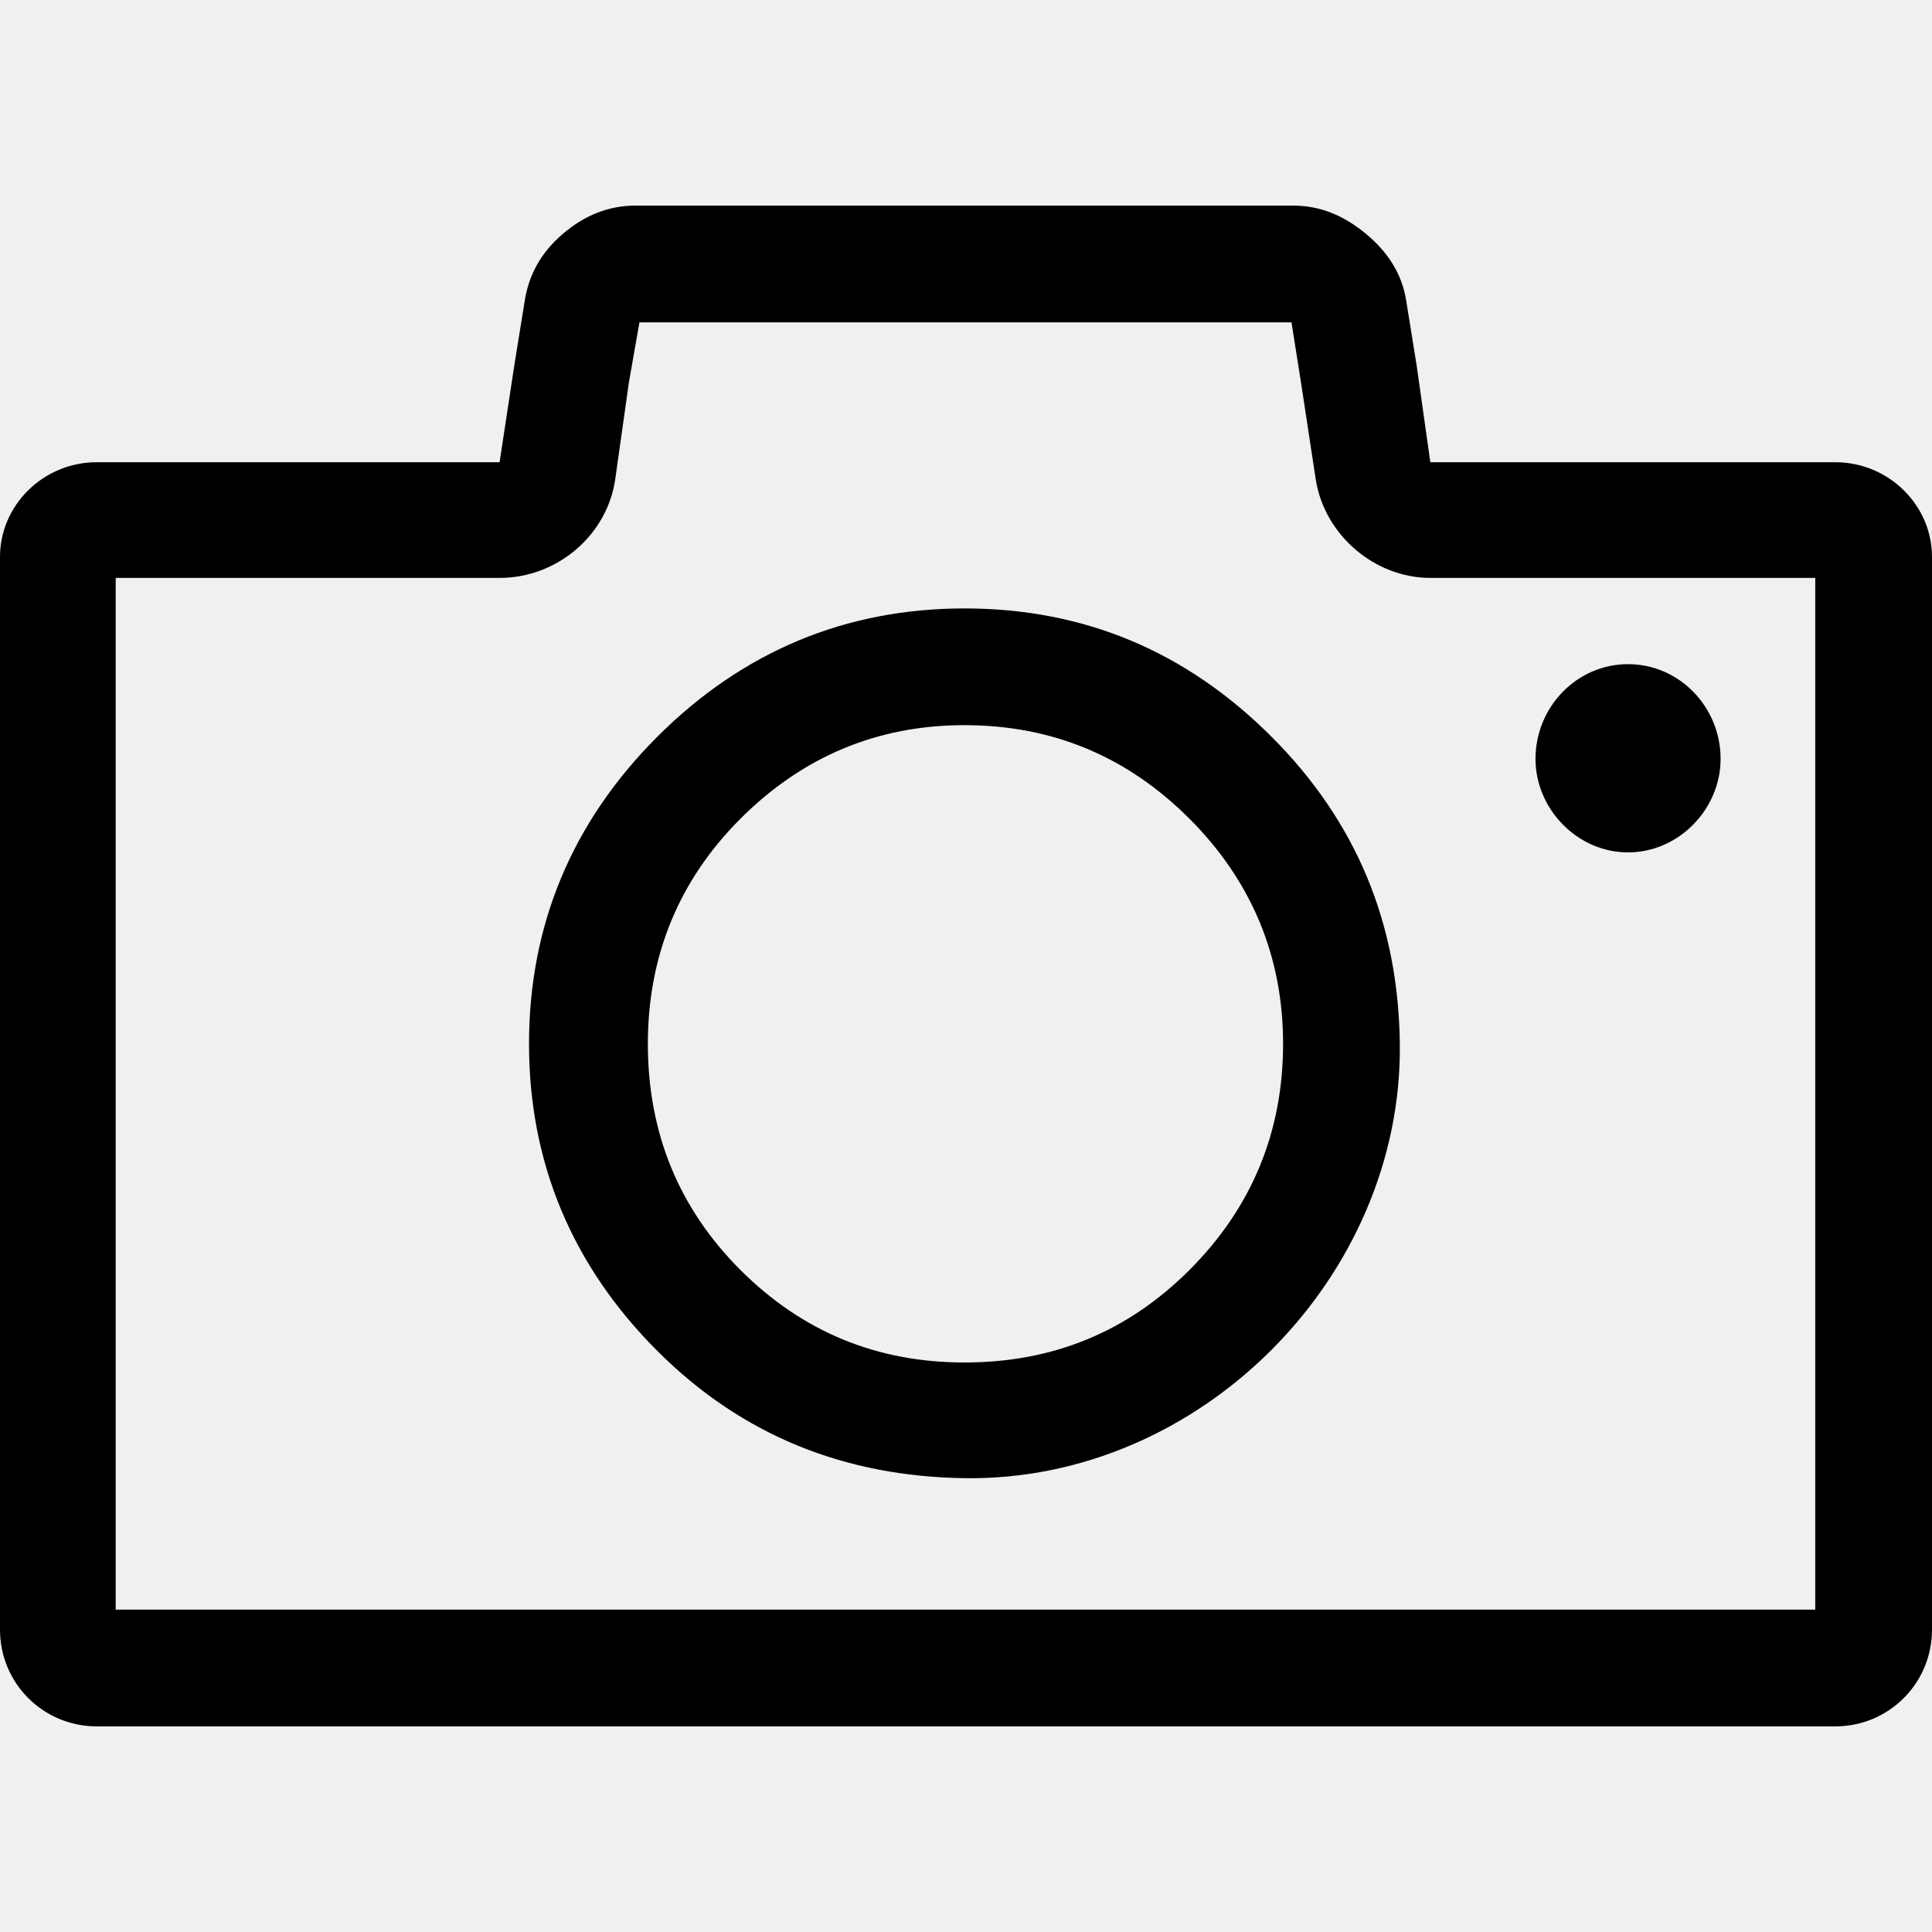
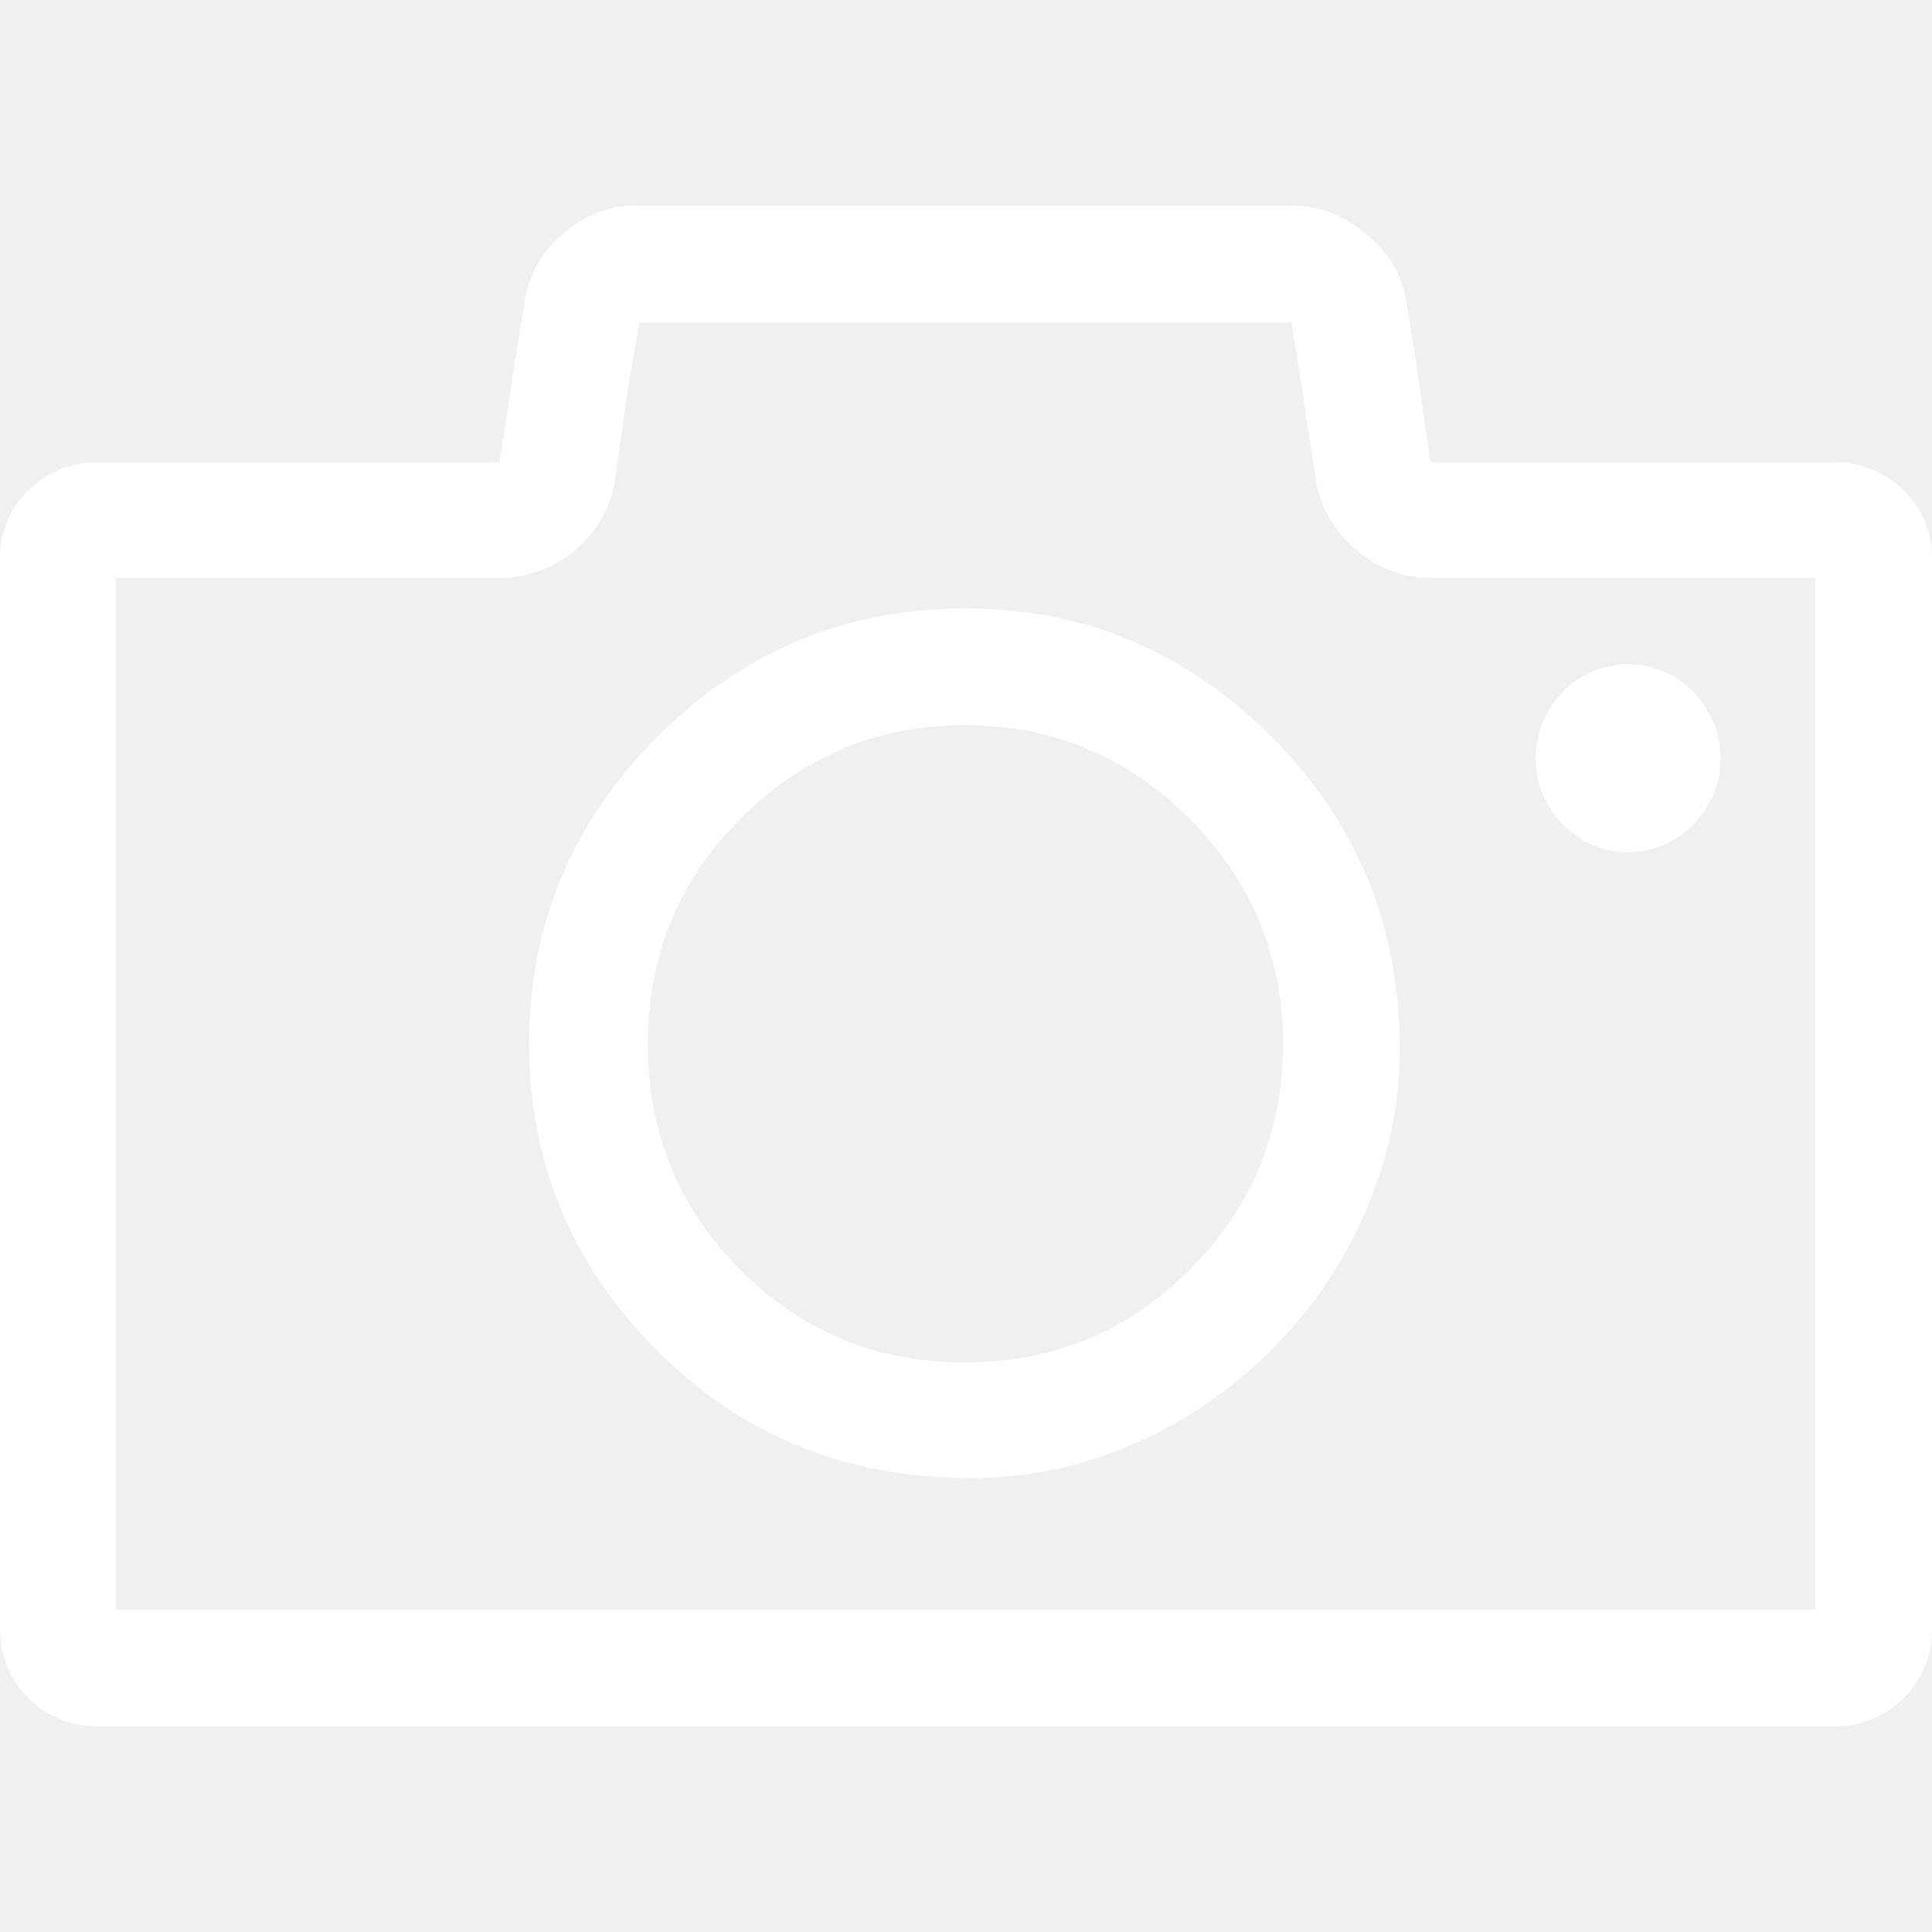
- <svg xmlns="http://www.w3.org/2000/svg" version="1.1" id="Capa_1" x="0px" y="0px" width="612px" height="612px" viewBox="0 0 612 612" style="enable-background:new 0 0 612 612;" xml:space="preserve">
+ <svg xmlns="http://www.w3.org/2000/svg" version="1.1" id="Capa_1" x="0px" y="0px" width="612px" height="612px" viewBox="0 0 612 612" style="enable-background:new 0 0 612 612; fill:white;" xml:space="preserve">
  <g>
    <g>
      <path class="svg_white_bg" d="M581.347,146.42H453.089l-4.336-30.646l-3.326-20.661c-1.343-8.323-5.75-15.224-12.665-20.988    c-7.079-5.899-14.655-8.991-22.985-8.991H201.228c-8.33,0-15.991,2.992-22.992,8.991c-6.994,5.999-10.711,13.035-11.99,20.988    l-3.333,20.661l-4.663,30.646H30.654C13.66,146.42,0,160.081,0,176.406v339.812c0,16.986,13.66,30.646,30.654,30.646h550.693    c16.993,0,30.653-13.66,30.653-30.646V176.406C612,160.081,598.34,146.42,581.347,146.42z M575.021,509.887H36.652V183.065H158.25    c18.323,0,34.144-13.632,36.645-31.314l4.329-30.646l3.333-18.991h206.551l3,18.991l4.662,30.646    c2.687,17.654,18.656,31.314,36.318,31.314h121.932V509.887z" />
      <path class="svg_white_bg" d="M515.718,270.016c15.991,0,29.317-13.653,29.317-29.644c0-16.326-12.992-29.986-29.317-29.986    s-29.317,13.66-29.317,29.986C486.4,256.363,499.727,270.016,515.718,270.016z" />
      <path class="svg_white_bg" d="M305.499,192.731c-37.64,0-70.291,13.653-97.277,40.639s-40.646,59.637-40.646,97.285c0,37.64,13.66,70.291,40.646,97.277    s59.637,39.751,97.277,40.312c74.634,1.102,138.805-63.625,137.924-137.59c-0.448-37.981-13.66-70.298-40.64-97.285    C375.797,206.384,343.48,192.731,305.499,192.731z M376.792,402.282c-19.651,19.651-43.305,29.311-71.293,29.311    c-27.647,0-51.3-9.659-70.959-29.311c-19.659-19.659-29.317-43.646-29.317-71.627c0-27.654,9.659-51.642,29.317-71.3    c19.659-19.652,43.312-29.645,70.959-29.645c27.988,0,51.642,9.993,71.293,29.645c19.658,19.659,29.651,43.646,29.651,71.3    C406.443,358.637,396.45,382.623,376.792,402.282z" />
    </g>
  </g>
  <g>
</g>
  <g>
</g>
  <g>
</g>
  <g>
</g>
  <g>
</g>
  <g>
</g>
  <g>
</g>
  <g>
</g>
  <g>
</g>
  <g>
</g>
  <g>
</g>
  <g>
</g>
  <g>
</g>
  <g>
</g>
  <g>
</g>
</svg>
